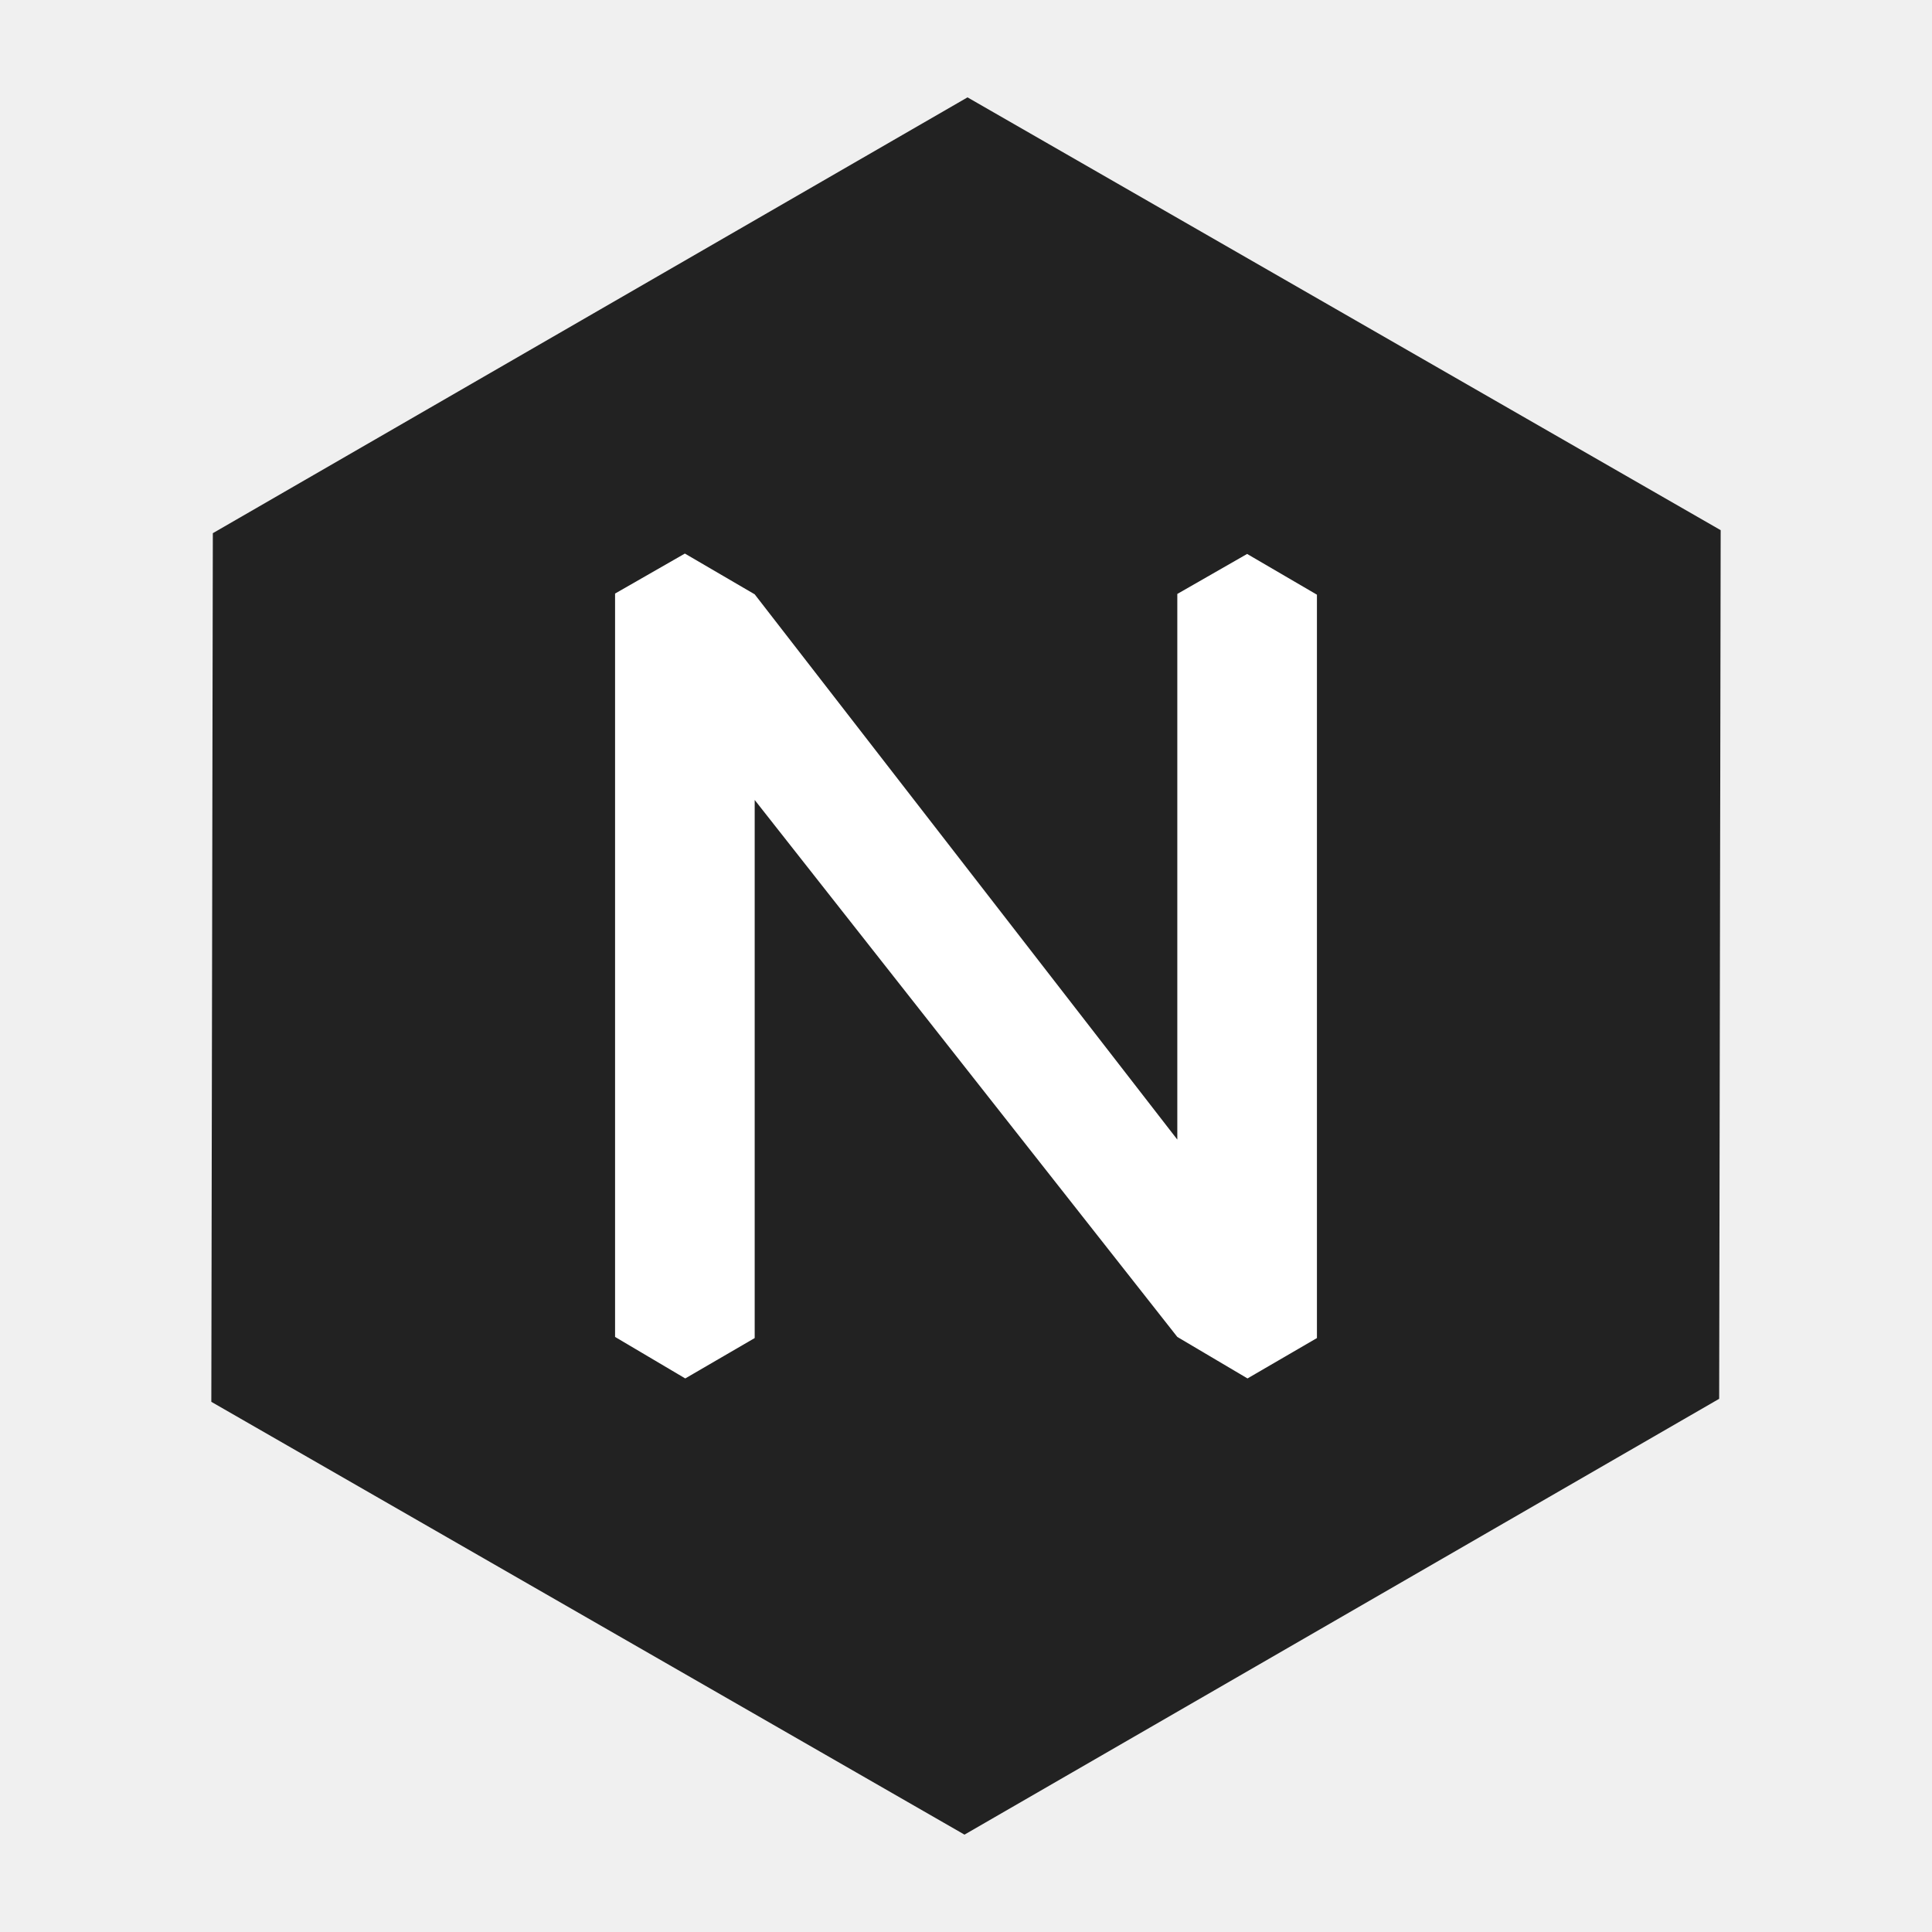
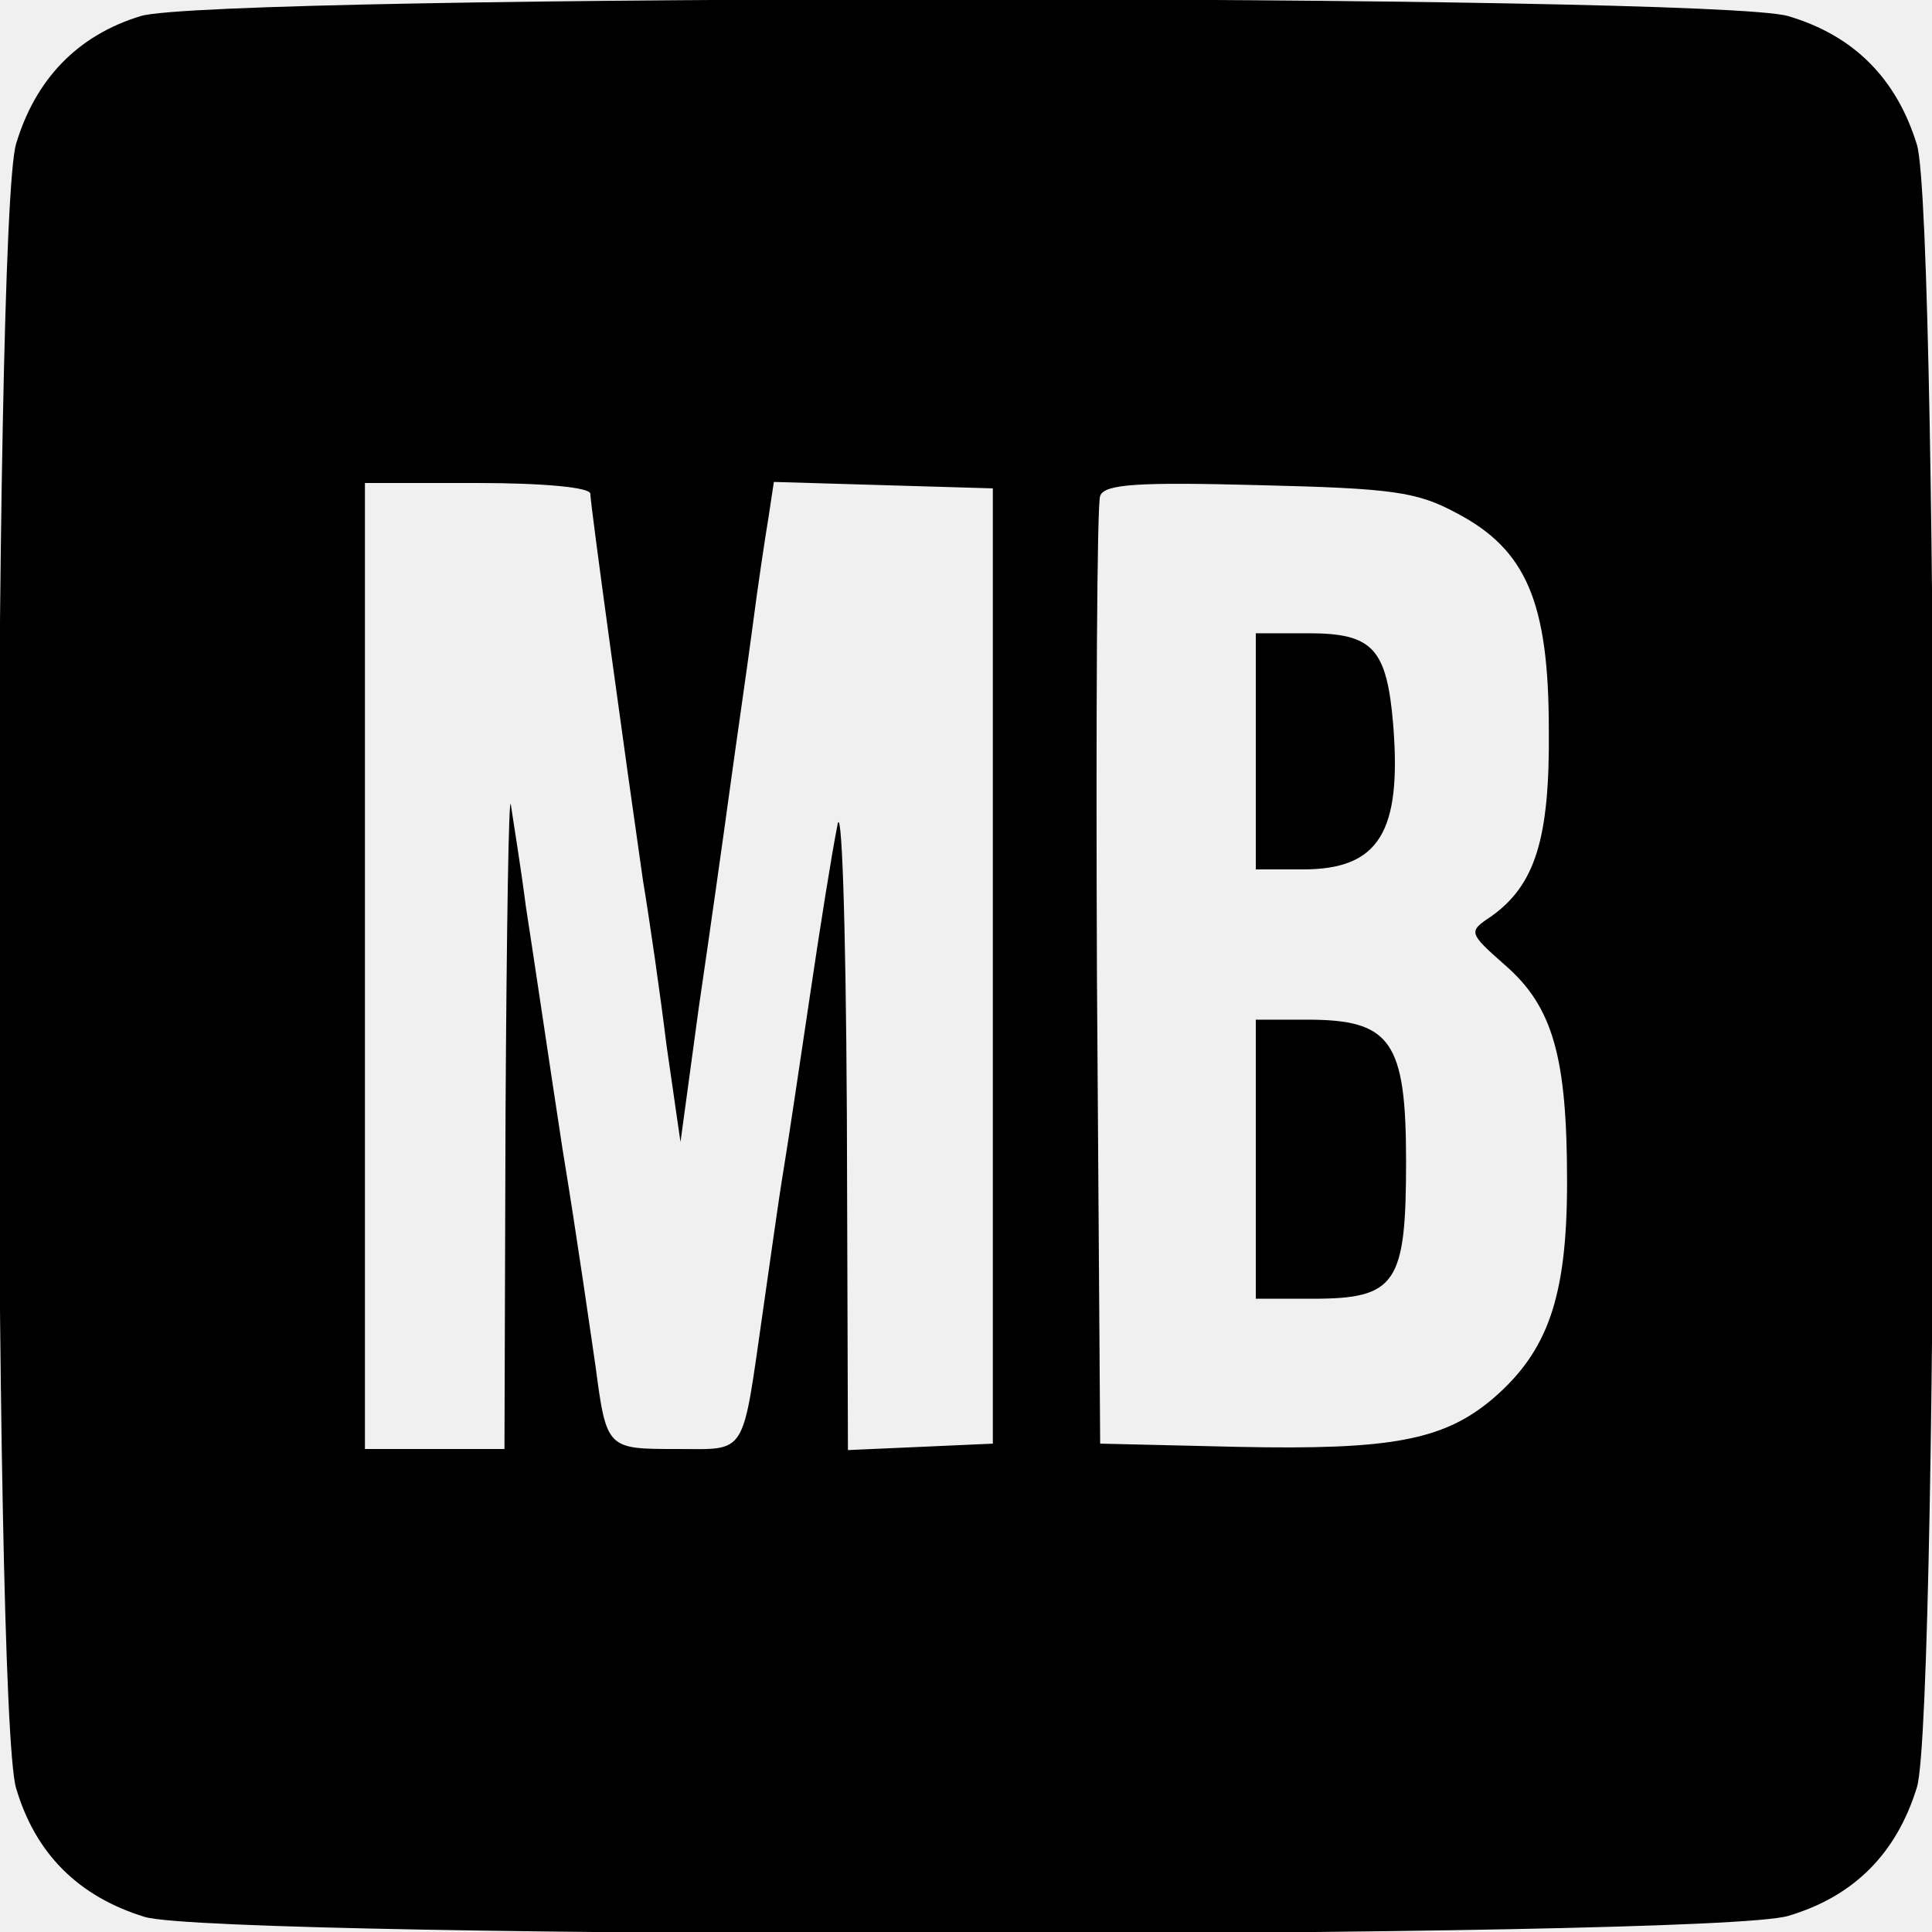
- <svg xmlns="http://www.w3.org/2000/svg" id="NexT" width="512" height="512" x="0" y="0" enable-background="new 0 0 512 512" version="1.1" viewBox="0 0 512 512" xml:space="preserve">
-   <path style="fill:#fff;fill-opacity:1" d="M 256.4,25.8 56.4,141.3 56,371.5 255.6,486.2 455.6,370.7 456,140.5 Z" />
-   <path style="fill:#222;fill-opacity:1" id="path3384" d="M 256.4,25.8 56.4,141.3 56,371.5 255.6,486.2 455.6,370.7 456,140.5 Z m 92.6,328.8 -18.4,10.7 -18.6,-11 0,0 -112,-142.3 0,142.6 -18.4,10.7 -18.6,-11 0,-197 18.5,-10.6 18.5,10.8 0,0 112,144.5 0,-144.6 18.5,-10.6 18.5,10.8 z" />
+ <svg xmlns="http://www.w3.org/2000/svg" version="1.0" width="180pt" height="180pt" viewBox="0 0 180 180" preserveAspectRatio="xMidYMid meet">
+   <g transform="translate(0,180) scale(0.1,-0.1)" fill="#000000" stroke="none">
+     <path d="M131 1785 c-59 -18 -98 -59 -116 -119 -22 -74 -22 -1458 0 -1532 18 -61 58 -101 120 -120 72 -21 1458 -21 1531 1 61 18 101 58 120 120 21 71 21 1459 0 1530 -19 62 -59 102 -120 120 -71 21 -1467 21 -1535 0z m419 -445 c0 -10 34 -256 49 -360 6 -36 16 -105 22 -154 l13 -90 17 125 c10 68 23 160 29 204 6 44 16 112 21 150 5 39 12 85 15 103 l5 33 102 -3 102 -3 0 -445 0 -445 -67 -3 -68 -3 -1 313 c-1 187 -5 295 -9 268 -5 -25 -16 -94 -25 -155 -9 -60 -20 -135 -25 -165 -5 -30 -13 -89 -19 -130 -20 -139 -14 -130 -81 -130 -64 0 -65 0 -75 76 -4 27 -17 119 -31 204 -13 85 -28 187 -34 225 -5 39 -12 81 -14 95 -2 14 -4 -116 -5 -287 l-1 -313 -65 0 -65 0 0 450 0 450 105 0 c60 0 105 -4 105 -10z m807 -18 c65 -34 86 -83 86 -202 1 -102 -13 -145 -54 -174 -21 -14 -21 -15 13 -45 45 -39 58 -86 58 -202 0 -108 -18 -158 -69 -202 -46 -39 -95 -48 -238 -45 l-128 3 -3 435 c-1 239 0 441 3 448 4 11 35 13 148 10 124 -3 147 -6 184 -26z" />
+     <path d="M1170 1100 l0 -110 44 0 c71 0 92 35 84 135 -6 71 -19 85 -79 85 l-49 0 0 -110z" />
+     <path d="M1170 720 l0 -130 53 0 c78 0 87 14 87 128 0 112 -14 132 -92 132 l-48 0 0 -130z" />
+   </g>
</svg>
